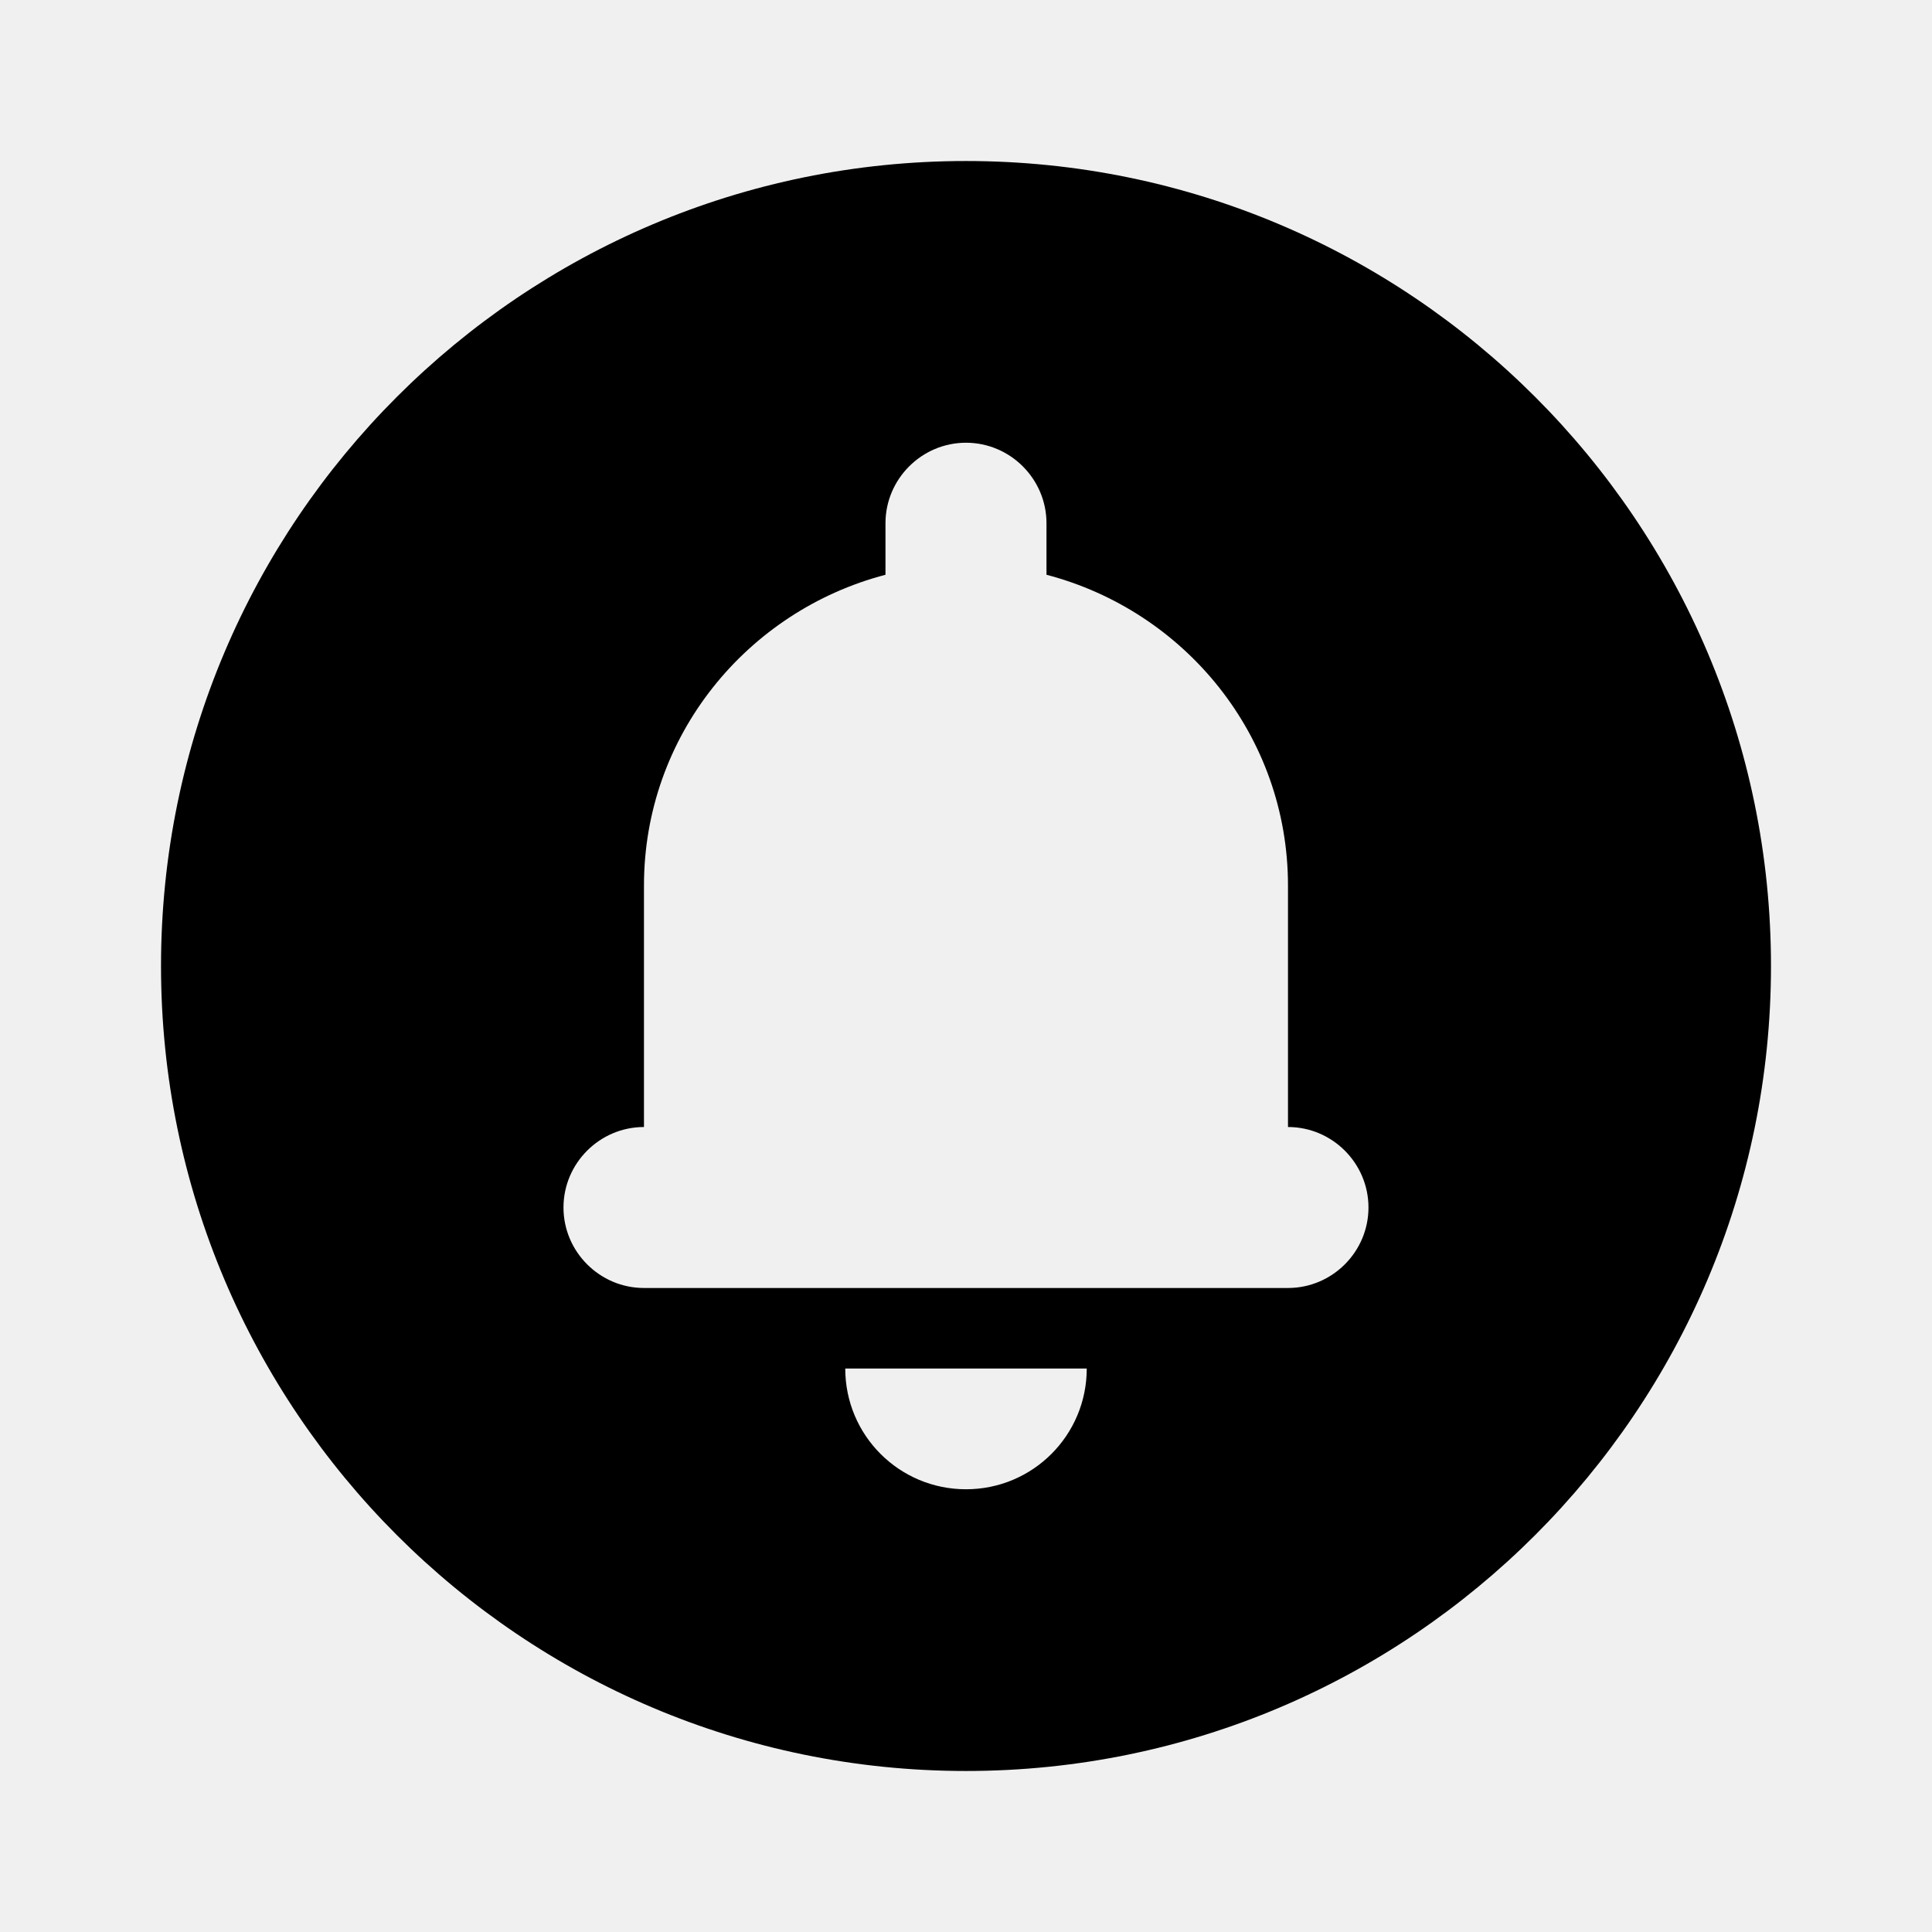
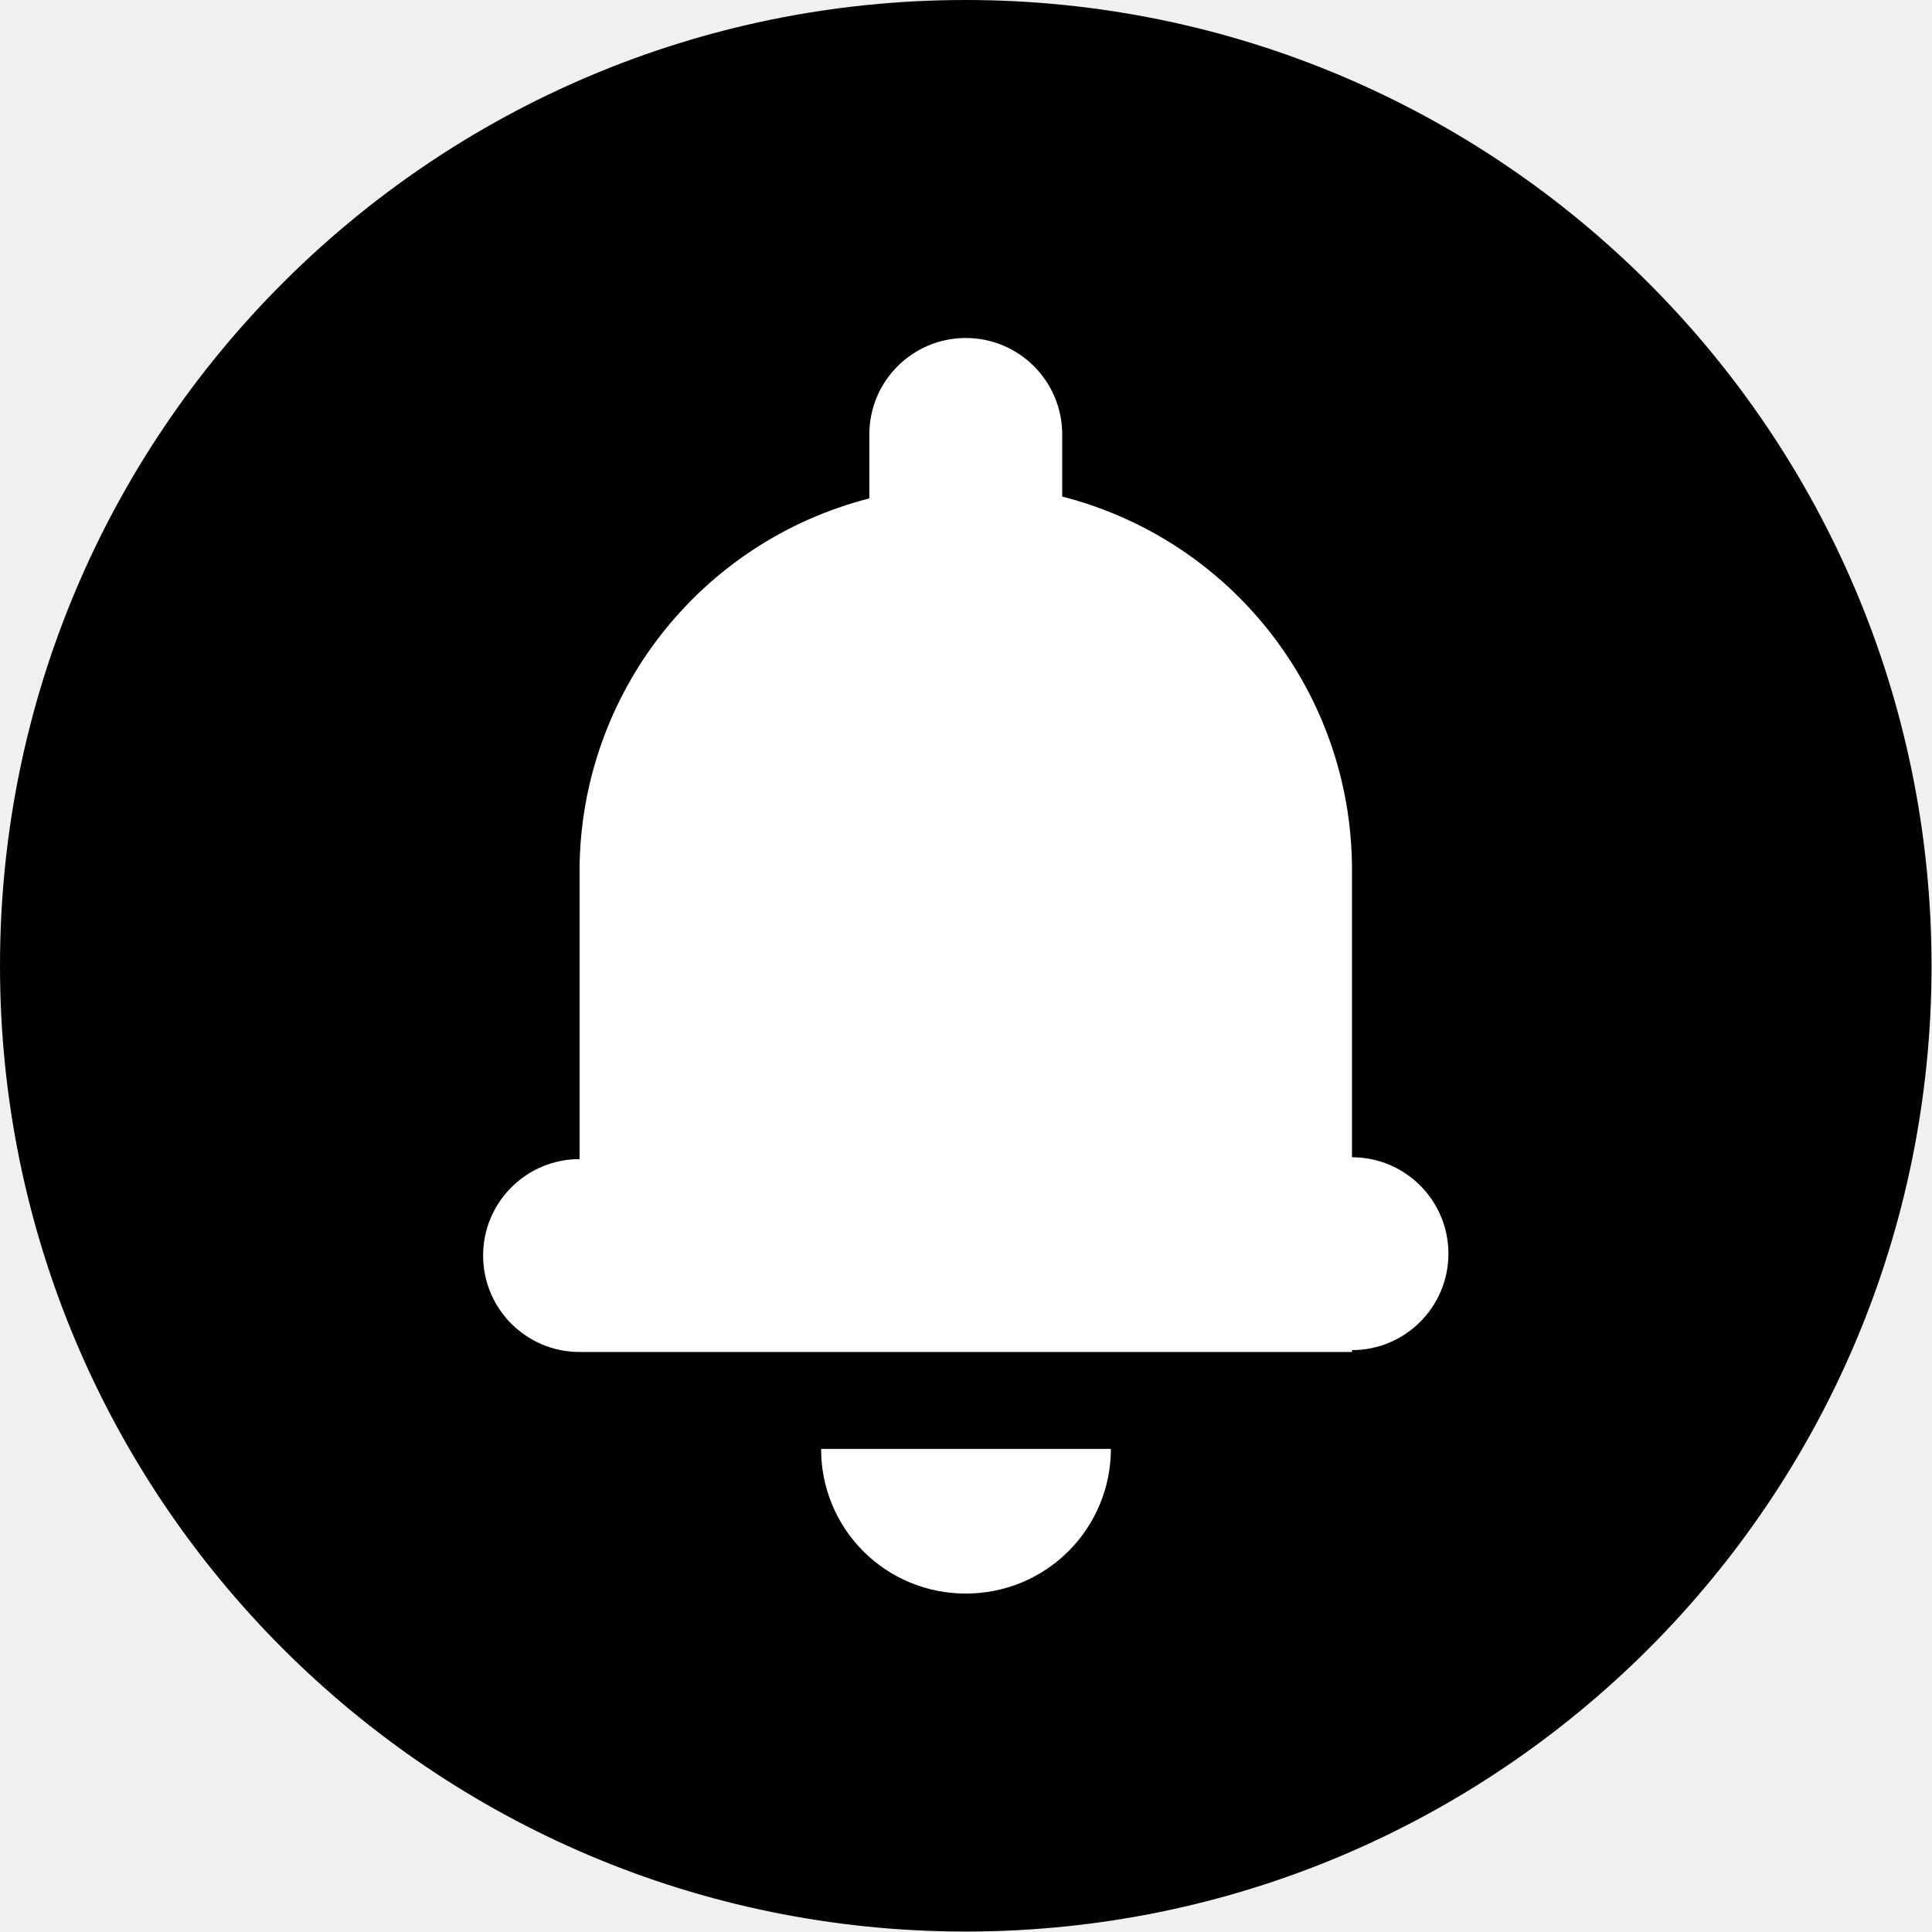
- <svg xmlns="http://www.w3.org/2000/svg" width="50" height="50" viewBox="0 0 50 50" fill="none">
-   <path d="M25 4.167C13.5 4.167 4.167 13.5 4.167 25C4.167 36.5 13.5 45.833 25 45.833C36.5 45.833 45.833 36.5 45.833 25C45.833 13.5 36.5 4.167 25 4.167ZM25 38.542C23.271 38.542 21.875 37.146 21.875 35.417H28.125C28.125 37.146 26.729 38.542 25 38.542ZM33.333 33.333H16.666C15.521 33.333 14.583 32.396 14.583 31.25C14.583 30.104 15.521 29.167 16.666 29.167V22.917C16.666 19.042 19.333 15.812 22.916 14.875V13.542C22.916 12.396 23.854 11.458 25 11.458C26.146 11.458 27.083 12.396 27.083 13.542V14.875C30.666 15.812 33.333 19.042 33.333 22.917V29.167C34.479 29.167 35.416 30.104 35.416 31.25C35.416 32.396 34.479 33.333 33.333 33.333Z" fill="black" />
+ <svg xmlns="http://www.w3.org/2000/svg" id="Layer_1" data-name="Layer 1" viewBox="0 0 41.67 41.67">
+   <defs>
+     <style>.cls-1{fill:#fff;}</style>
+   </defs>
+   <rect class="cls-1" x="8.01" y="7.29" width="24.48" height="28.71" />
+   <path d="M25,4.17A20.83,20.83,0,1,0,45.83,25,20.84,20.84,0,0,0,25,4.17Zm0,34.37a3.11,3.11,0,0,1-3.12-3.12h6.25A3.12,3.12,0,0,1,25,38.54Zm8.33-5.21H16.67a2.08,2.08,0,1,1,0-4.16V22.92a8.31,8.31,0,0,1,6.25-8V13.54a2.08,2.08,0,0,1,4.16,0v1.34a8.31,8.31,0,0,1,6.25,8v6.25a2.08,2.08,0,1,1,0,4.16Z" transform="translate(-4.17 -4.17)" />
</svg>
